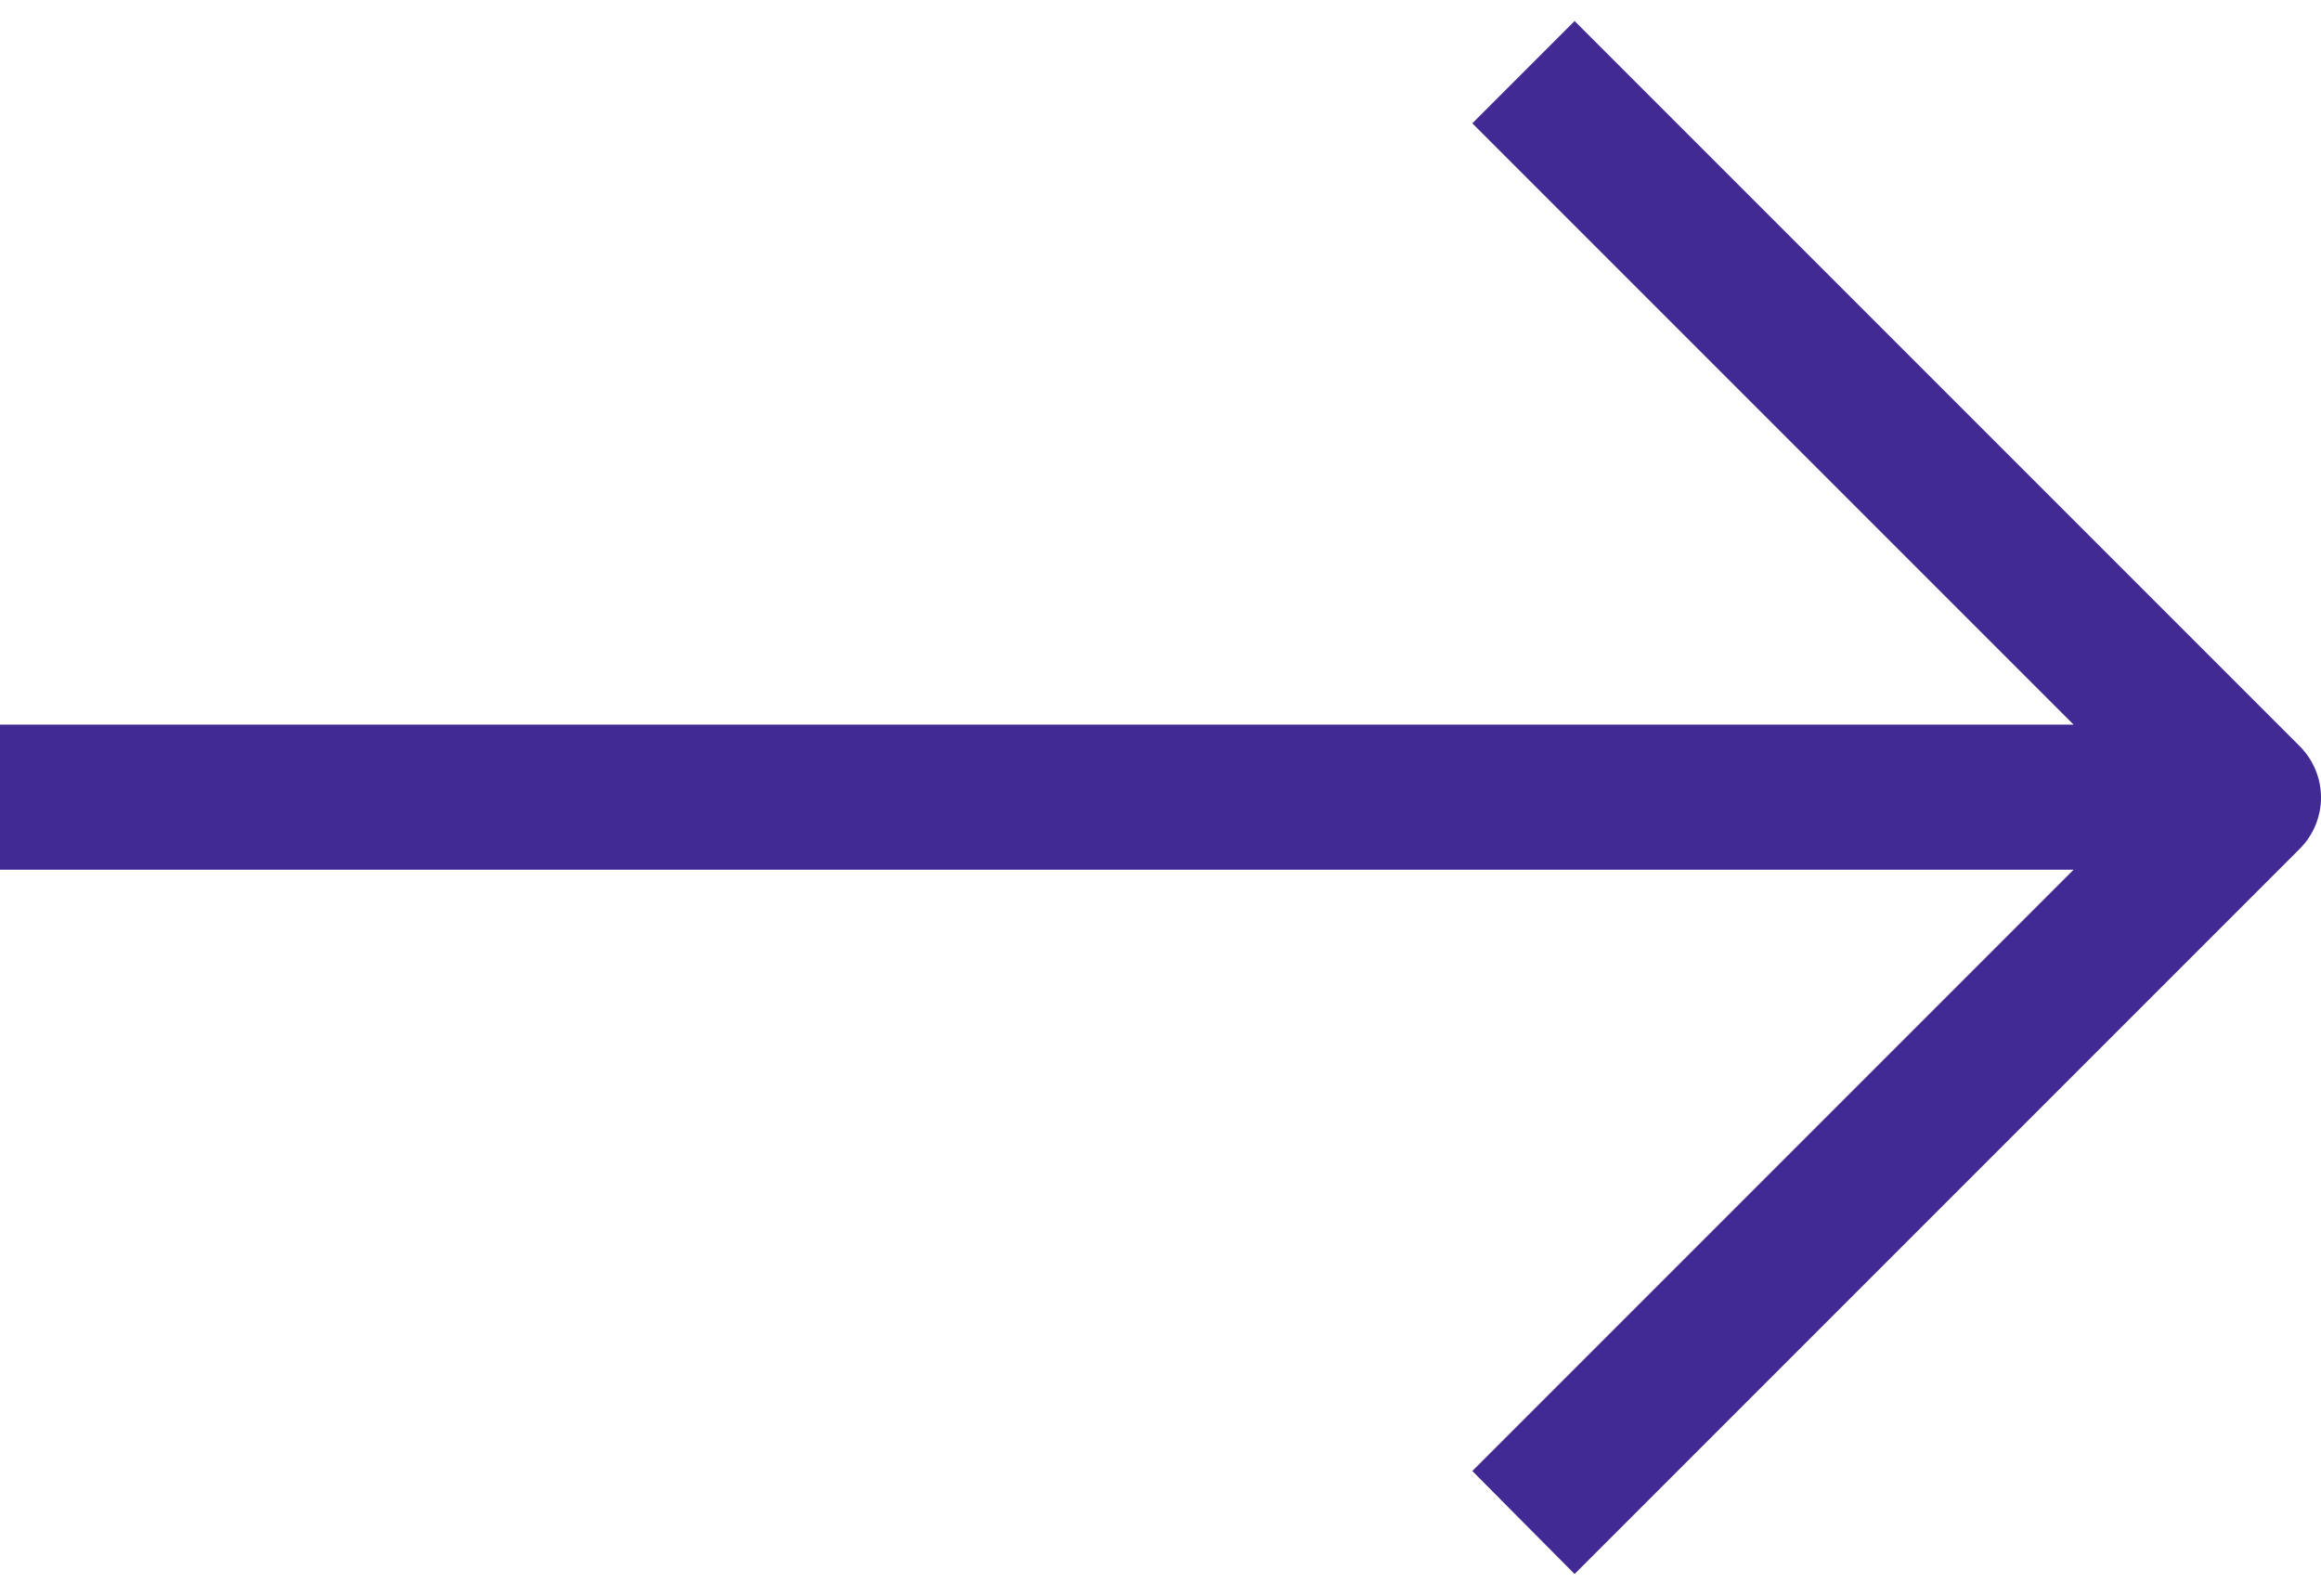
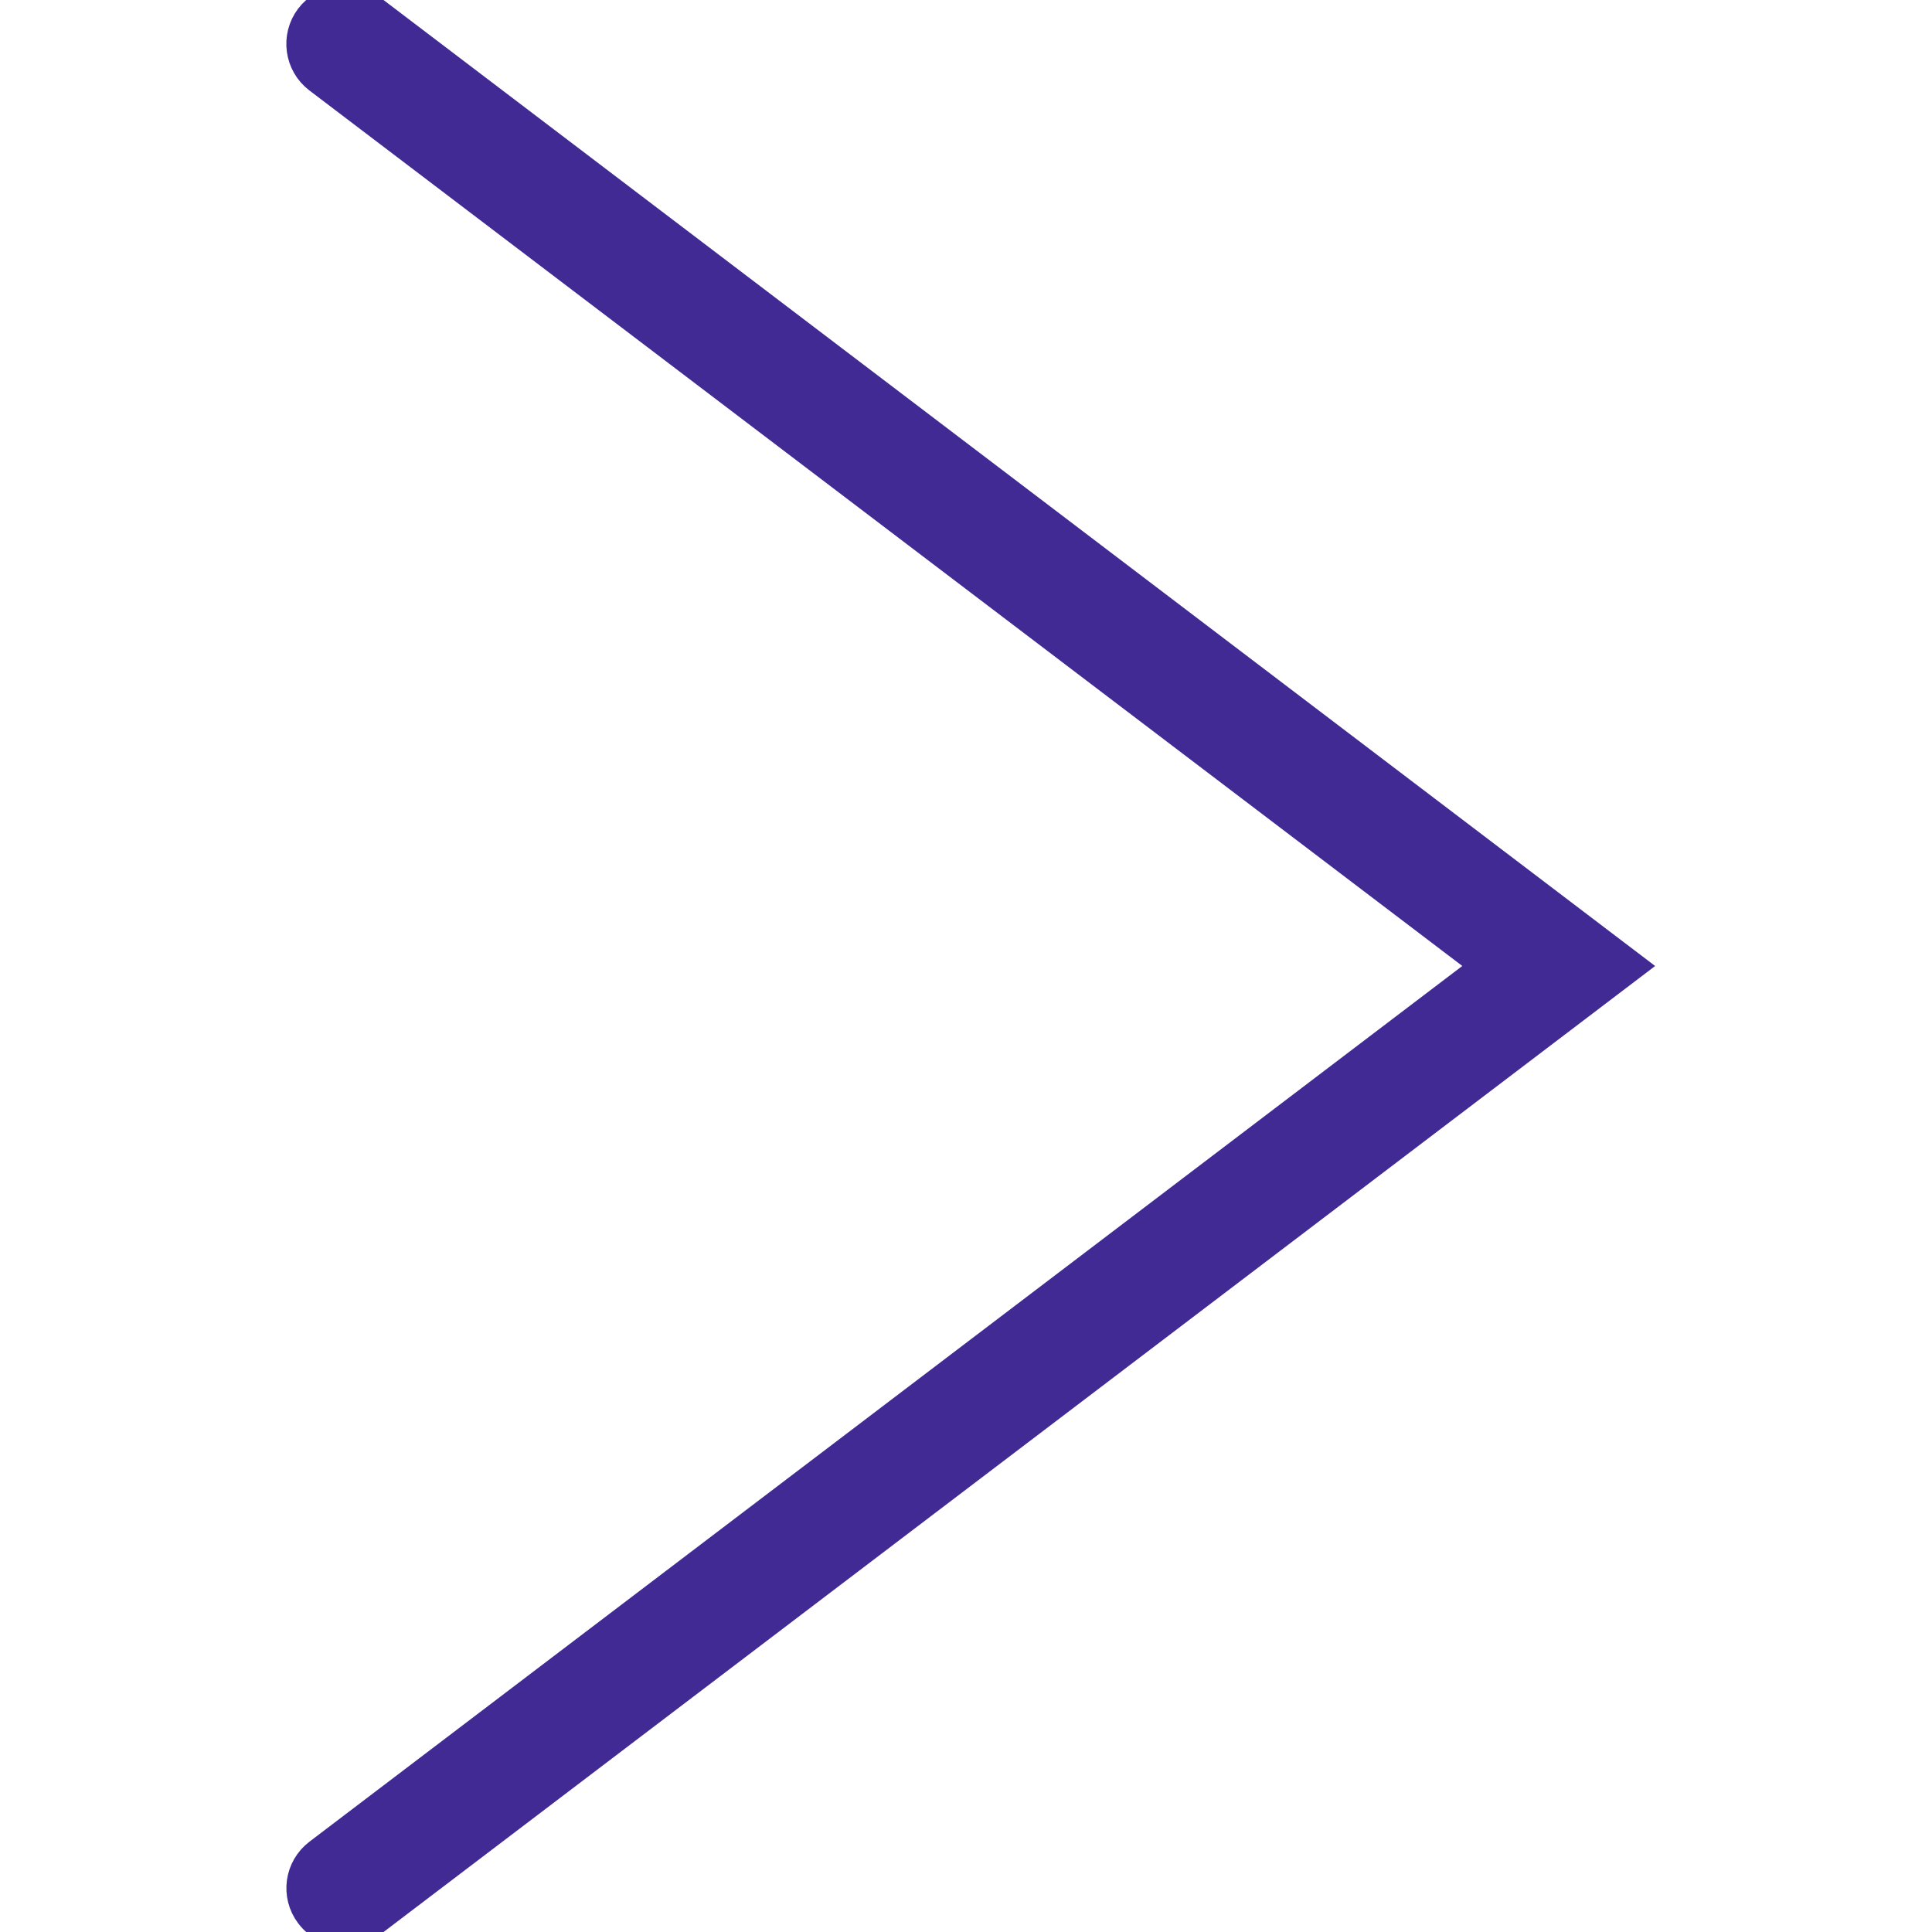
- <svg xmlns="http://www.w3.org/2000/svg" width="32" height="22" viewBox="0 0 32 22" fill="none">
-   <path d="M-0.001 11.99L28.589 11.99L20.299 20.28L21.709 21.7L31.709 11.7C31.895 11.513 32 11.259 32 10.995C32 10.731 31.895 10.477 31.709 10.29L21.709 0.29L20.299 1.7L28.589 9.99L-0.001 9.99L-0.001 11.99Z" fill="#412A94" />
+ <svg xmlns="http://www.w3.org/2000/svg" fill="#412A94" version="1.1" id="Capa_1" width="800px" height="800px" viewBox="0 0 51.388 51.388" xml:space="preserve" transform="matrix(1, 0, 0, 1, 0, 0)" stroke="#412A94" stroke-width="0.771">
+   <g id="SVGRepo_bgCarrier" stroke-width="0" />
+   <g id="SVGRepo_tracerCarrier" stroke-linecap="round" stroke-linejoin="round" />
+   <g id="SVGRepo_iconCarrier">
+     <g>
+       <g>
+         <path d="M9.169,51.388c-0.351,0-0.701-0.157-0.93-0.463c-0.388-0.514-0.288-1.243,0.227-1.634l31.066-23.598L8.461,2.098 C7.95,1.708,7.85,0.977,8.237,0.463c0.395-0.517,1.126-0.615,1.64-0.225l33.51,25.456L9.877,51.151 C9.664,51.31,9.415,51.388,9.169,51.388z" />
+       </g>
+     </g>
+   </g>
</svg>
